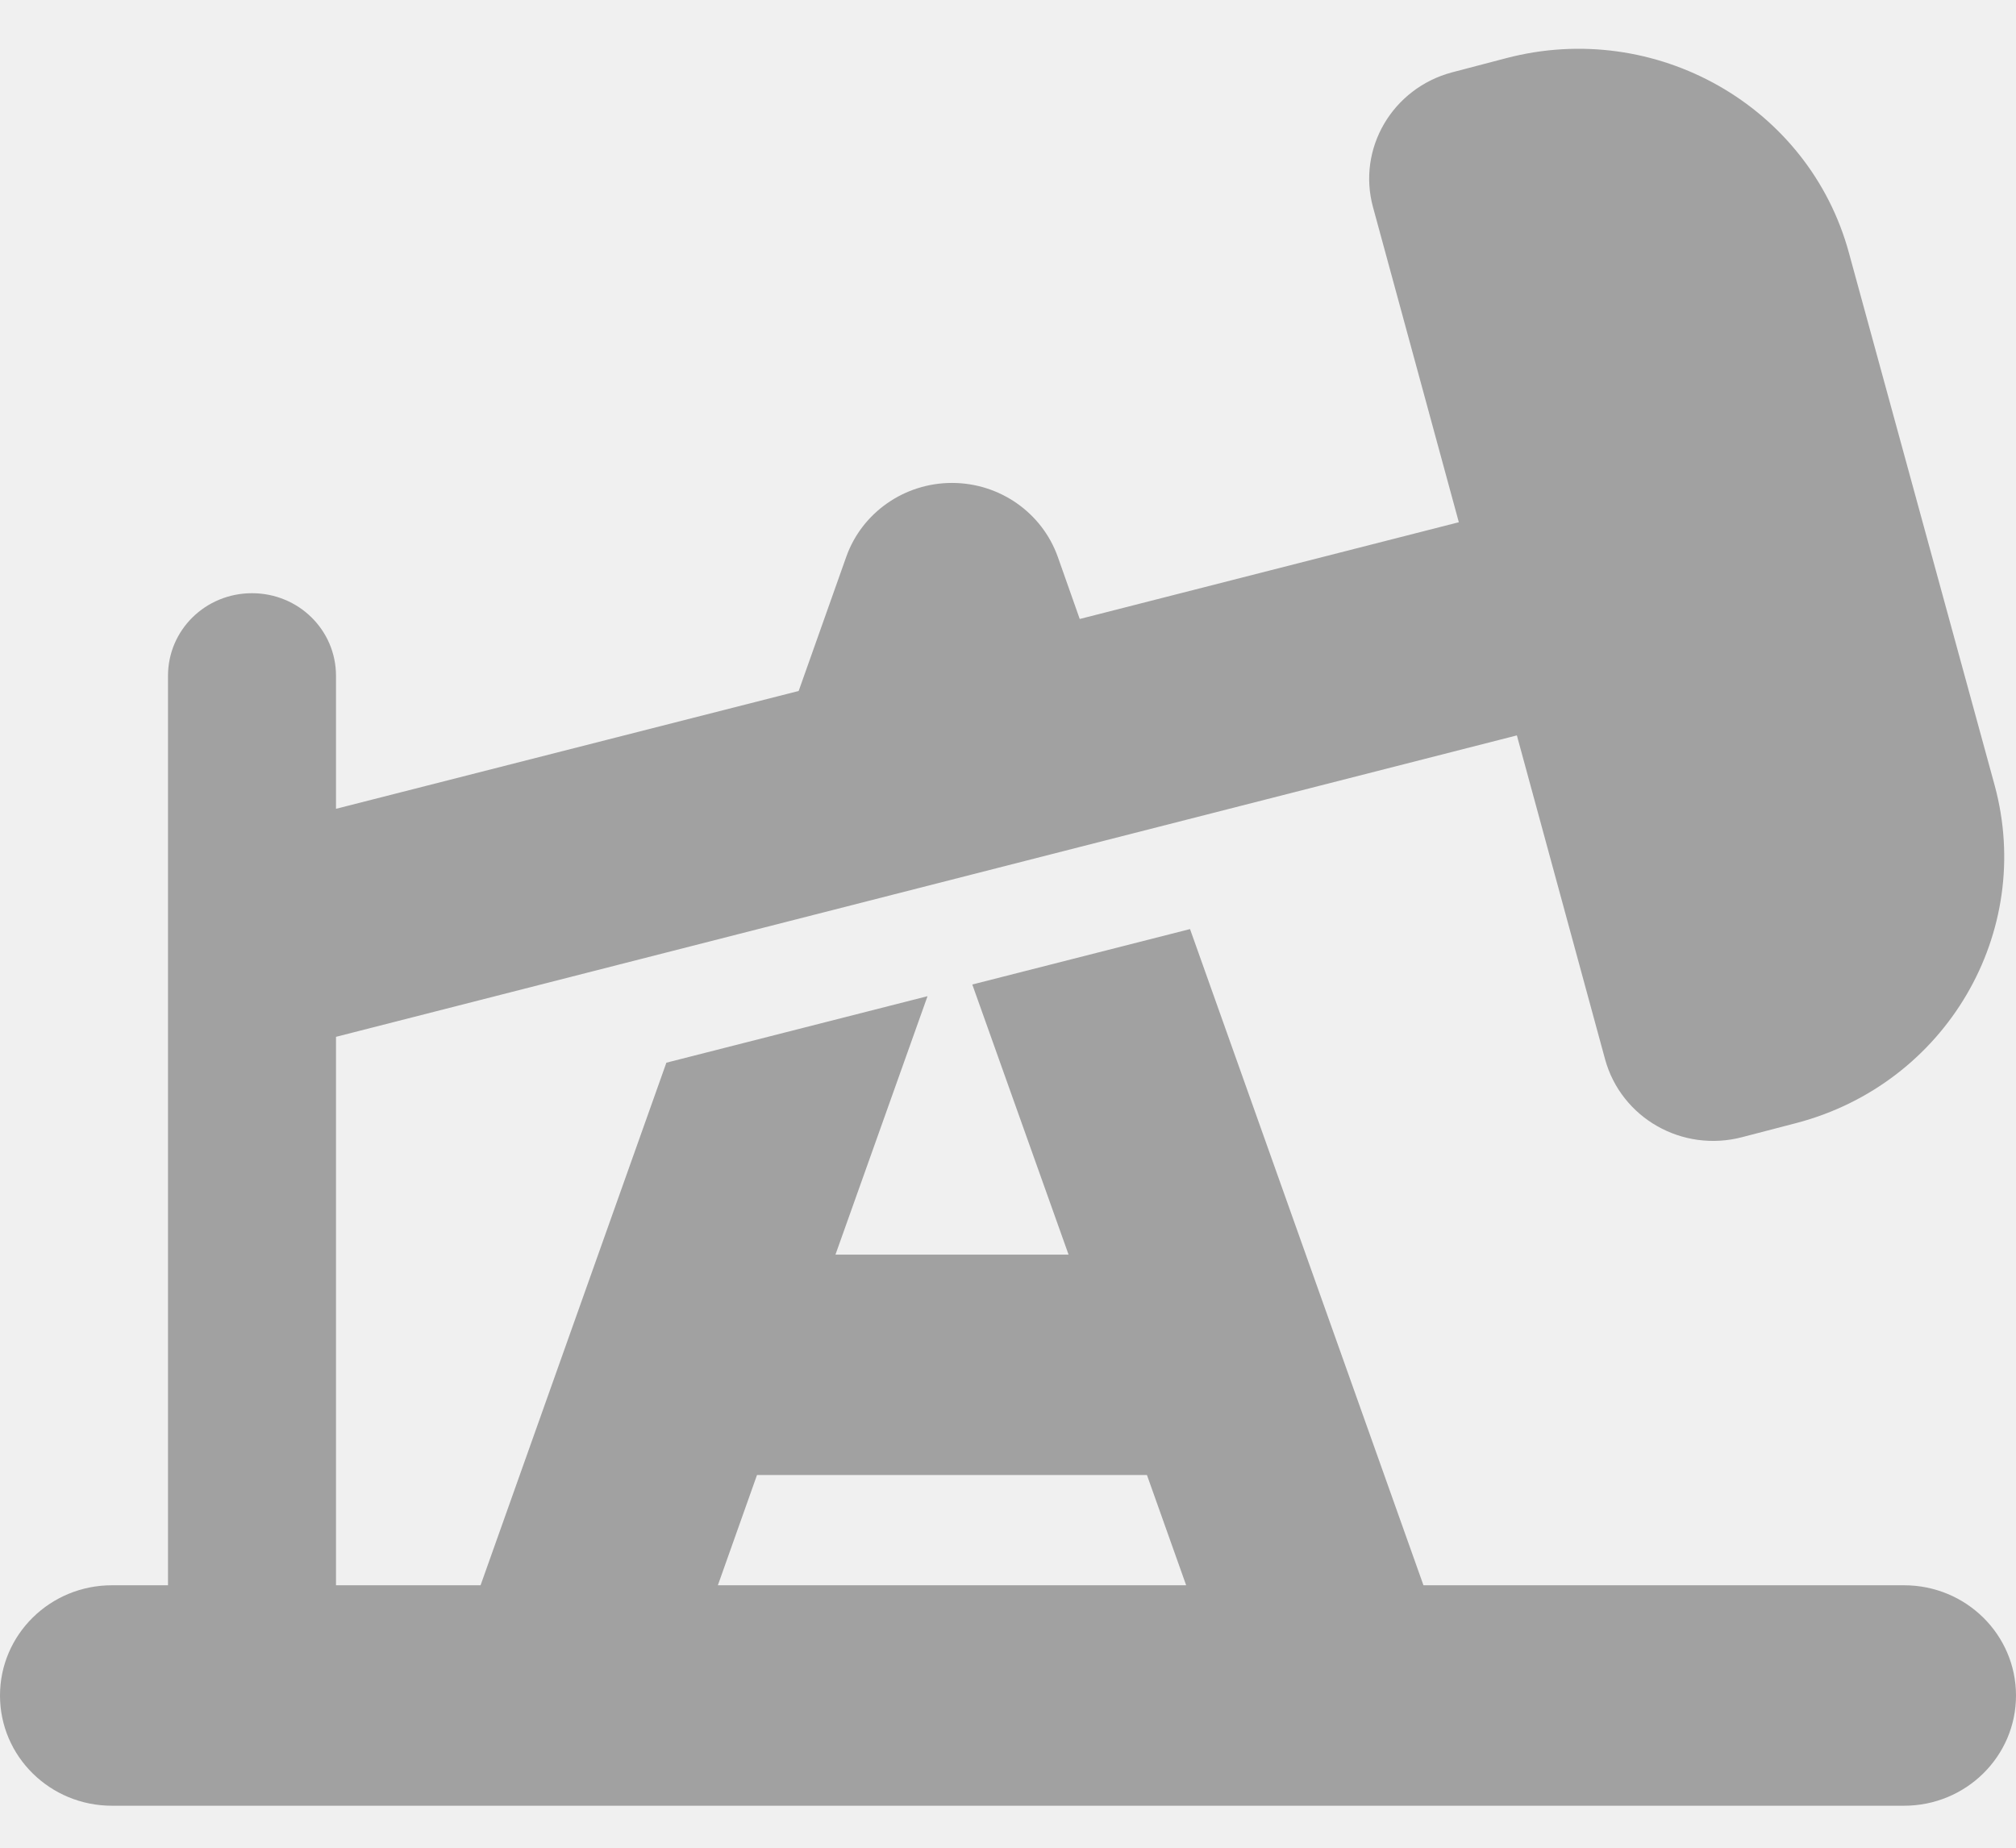
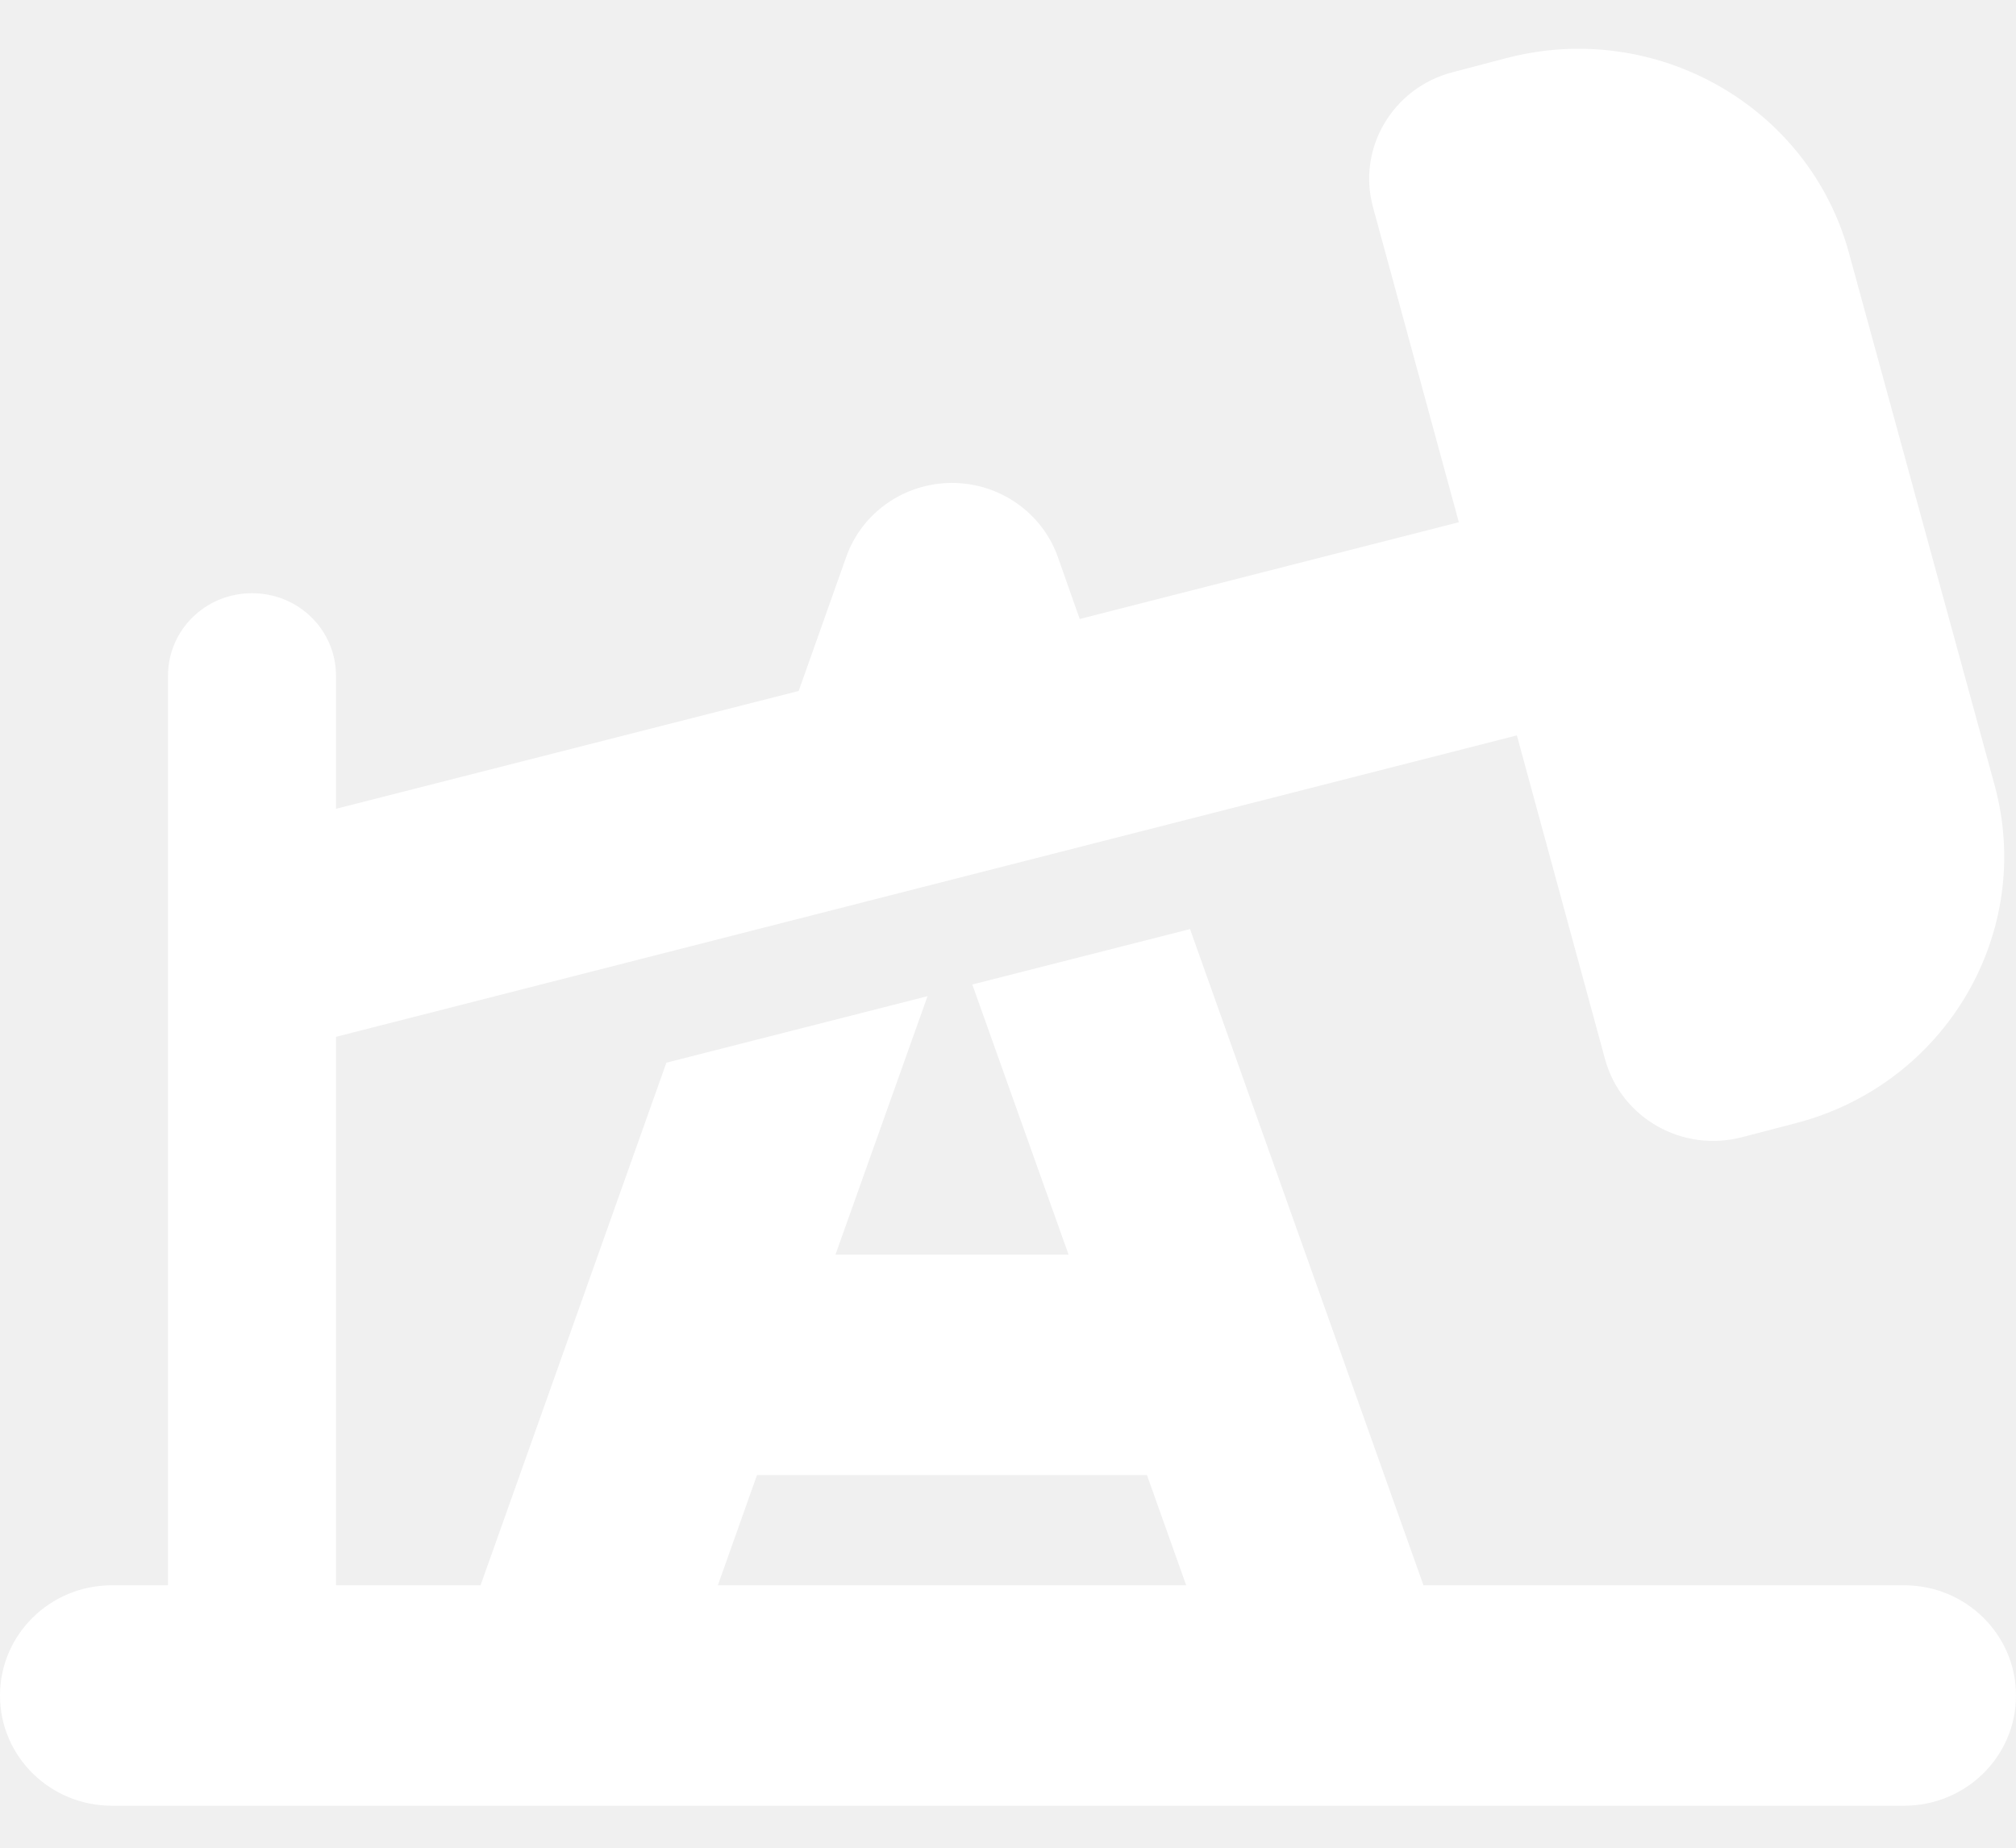
<svg xmlns="http://www.w3.org/2000/svg" width="24" height="22" viewBox="0 0 24 22" fill="none">
  <g clip-path="url(#clip0_31_1981)">
-     <path d="M22.012 3.014C21.538 1.263 19.708 0.225 17.929 0.693L17.288 0.861C16.575 1.05 16.154 1.771 16.346 2.469L17.367 6.218L12.854 7.37L12.592 6.628C12.404 6.103 11.9 5.75 11.333 5.75C10.767 5.75 10.262 6.103 10.075 6.628L9.508 8.227L4 9.63V8.047C4 7.501 3.554 7.063 3 7.063C2.446 7.063 2 7.501 2 8.047V18.875H1.333C0.596 18.875 0 19.462 0 20.188C0 20.913 0.596 21.5 1.333 21.5H22.667C23.404 21.5 24 20.913 24 20.188C24 19.462 23.404 18.875 22.667 18.875H16.946L14.167 11.062L11.575 11.722L12.721 14.938H9.946L11.042 11.861L7.933 12.653L5.721 18.875H4V12.345L18.058 8.756L19.108 12.612C19.3 13.313 20.029 13.727 20.742 13.539L21.387 13.371C23.167 12.903 24.221 11.102 23.746 9.351L22.012 3.014ZM8.546 18.875L9.012 17.562H13.654L14.121 18.875H8.546Z" fill="#A1A1A1" />
+     <path d="M22.012 3.014C21.538 1.263 19.708 0.225 17.929 0.693L17.288 0.861C16.575 1.05 16.154 1.771 16.346 2.469L17.367 6.218L12.854 7.37L12.592 6.628C12.404 6.103 11.9 5.75 11.333 5.75C10.767 5.75 10.262 6.103 10.075 6.628L9.508 8.227L4 9.63V8.047C4 7.501 3.554 7.063 3 7.063C2.446 7.063 2 7.501 2 8.047V18.875H1.333C0.596 18.875 0 19.462 0 20.188C0 20.913 0.596 21.5 1.333 21.5H22.667C23.404 21.5 24 20.913 24 20.188C24 19.462 23.404 18.875 22.667 18.875H16.946L14.167 11.062L11.575 11.722L12.721 14.938H9.946L11.042 11.861L7.933 12.653L5.721 18.875H4V12.345L18.058 8.756L19.108 12.612C19.3 13.313 20.029 13.727 20.742 13.539L21.387 13.371C23.167 12.903 24.221 11.102 23.746 9.351L22.012 3.014ZM8.546 18.875L9.012 17.562H13.654L14.121 18.875H8.546Z" fill="white" />
  </g>
  <defs>
    <clipPath id="clip0_31_1981">
      <rect width="24" height="21" fill="white" transform="translate(0 0.5)" />
    </clipPath>
  </defs>
</svg>
